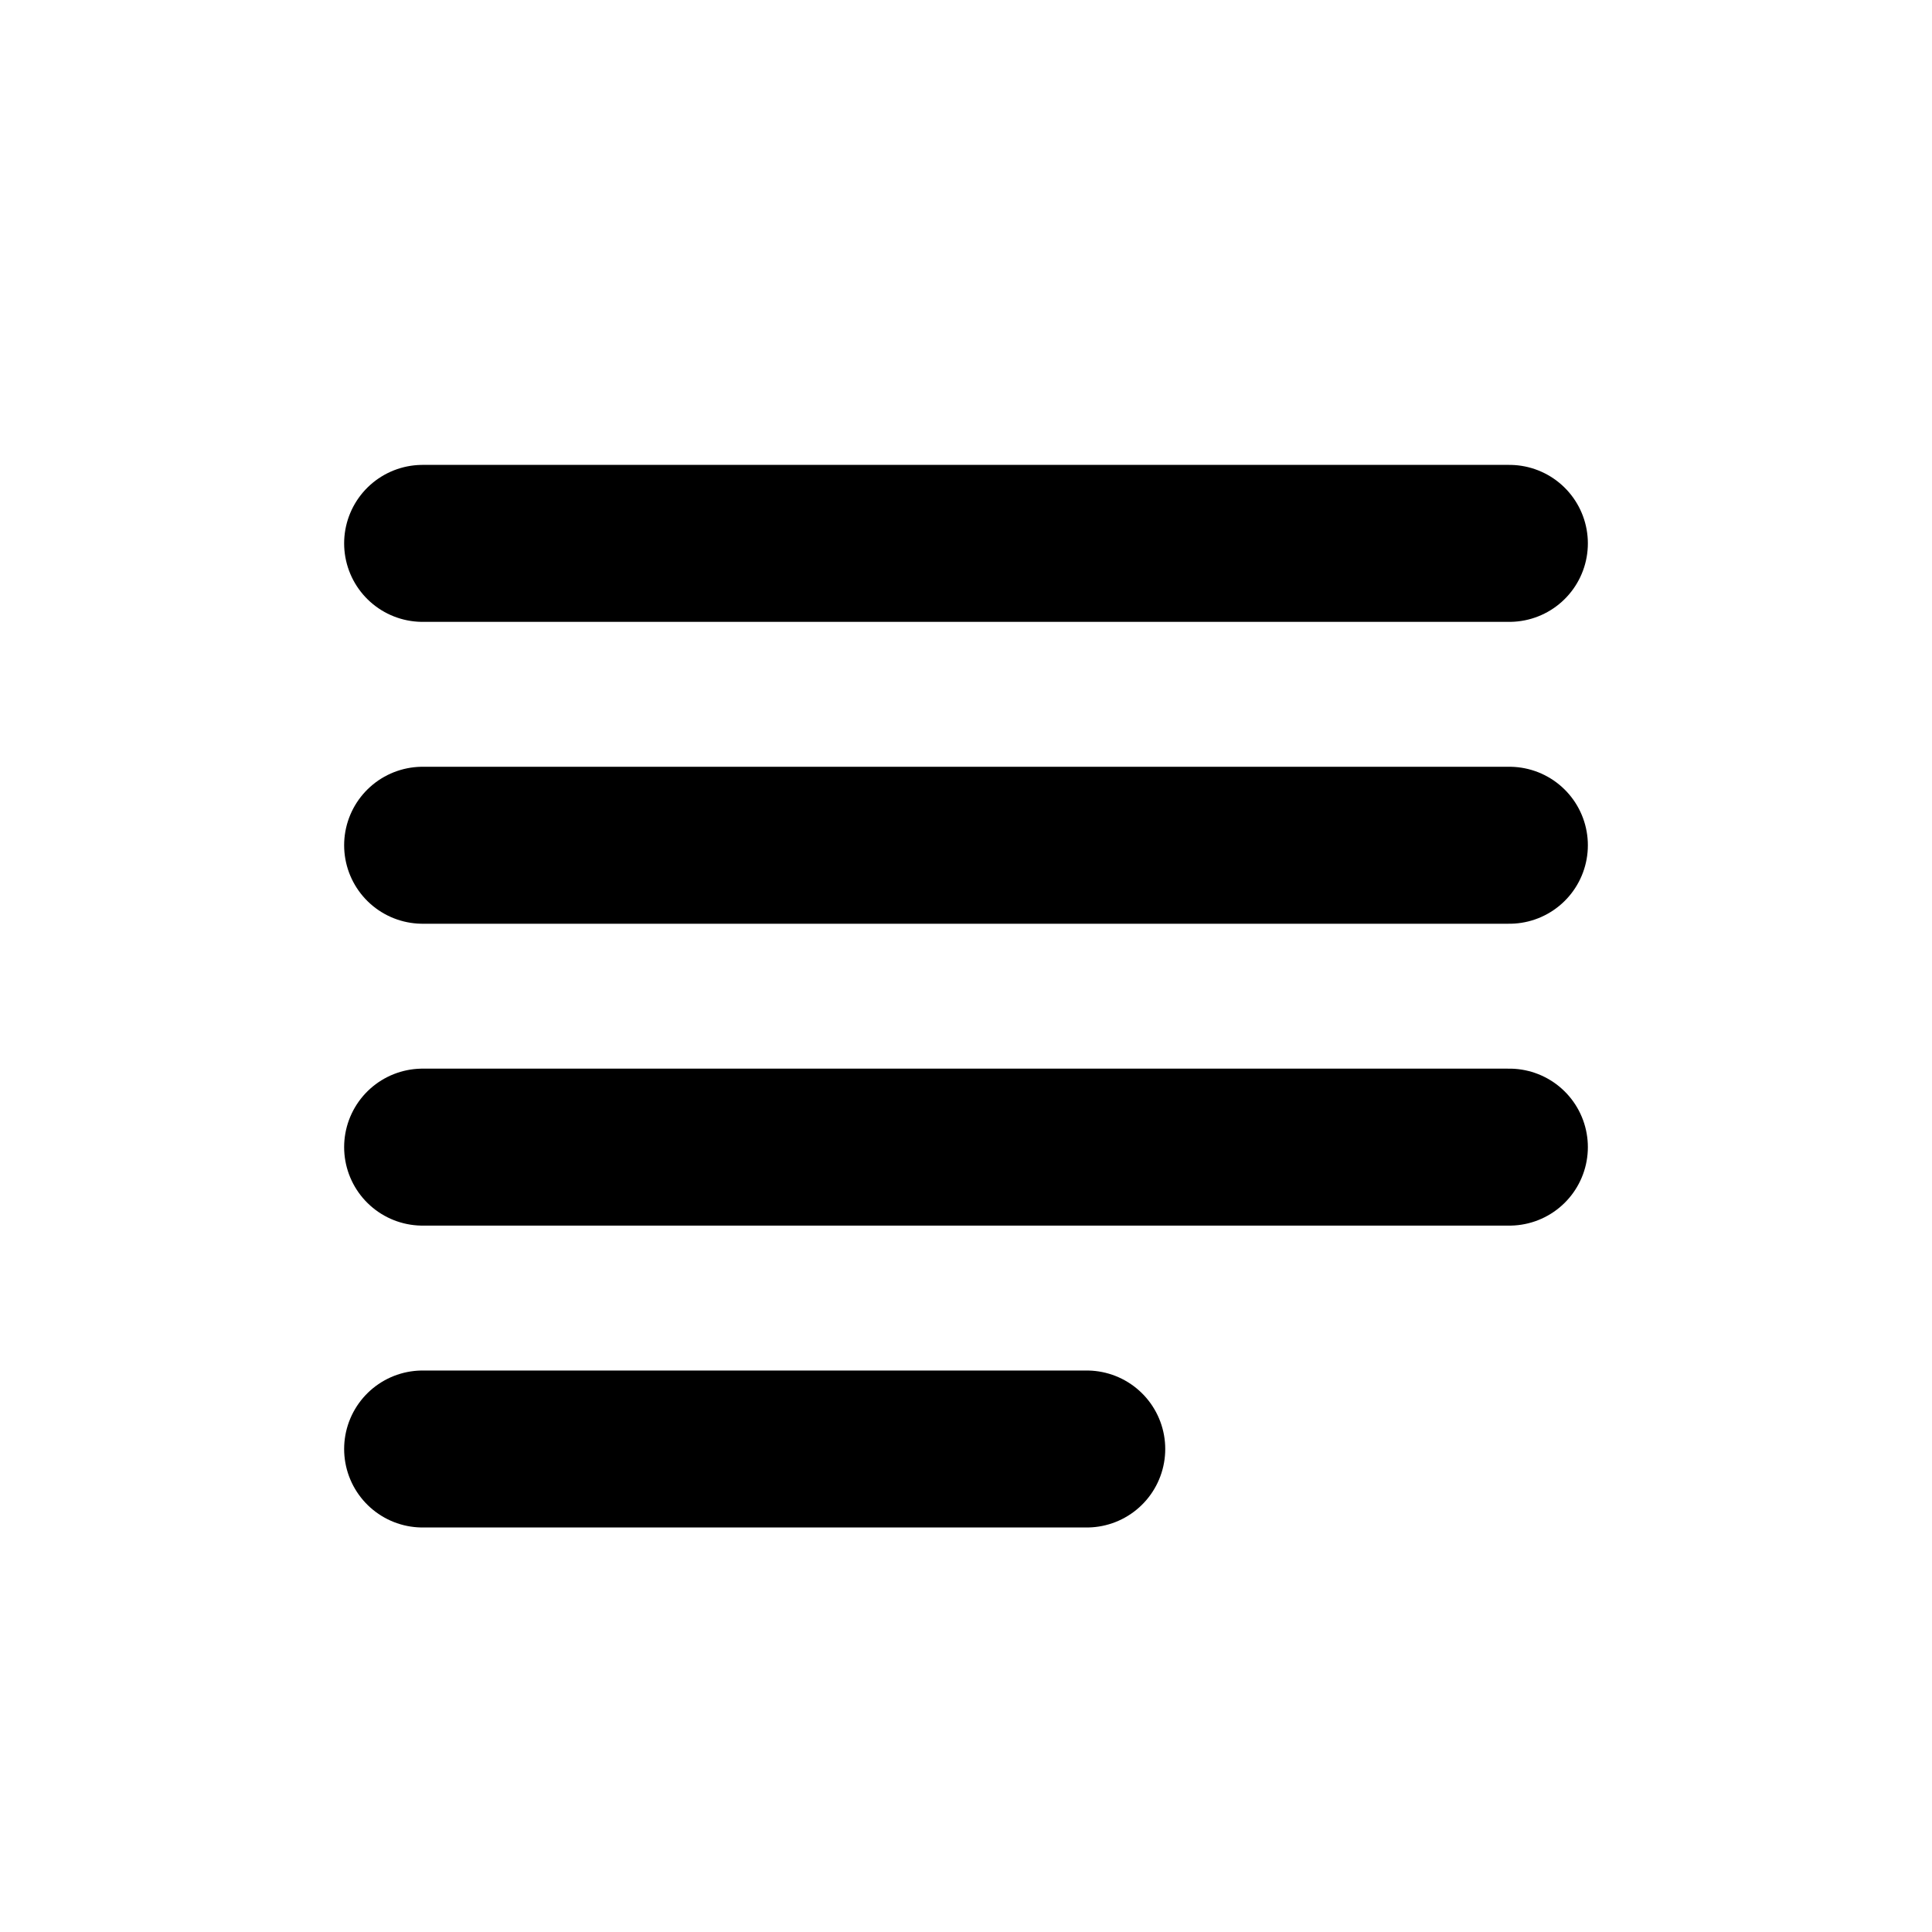
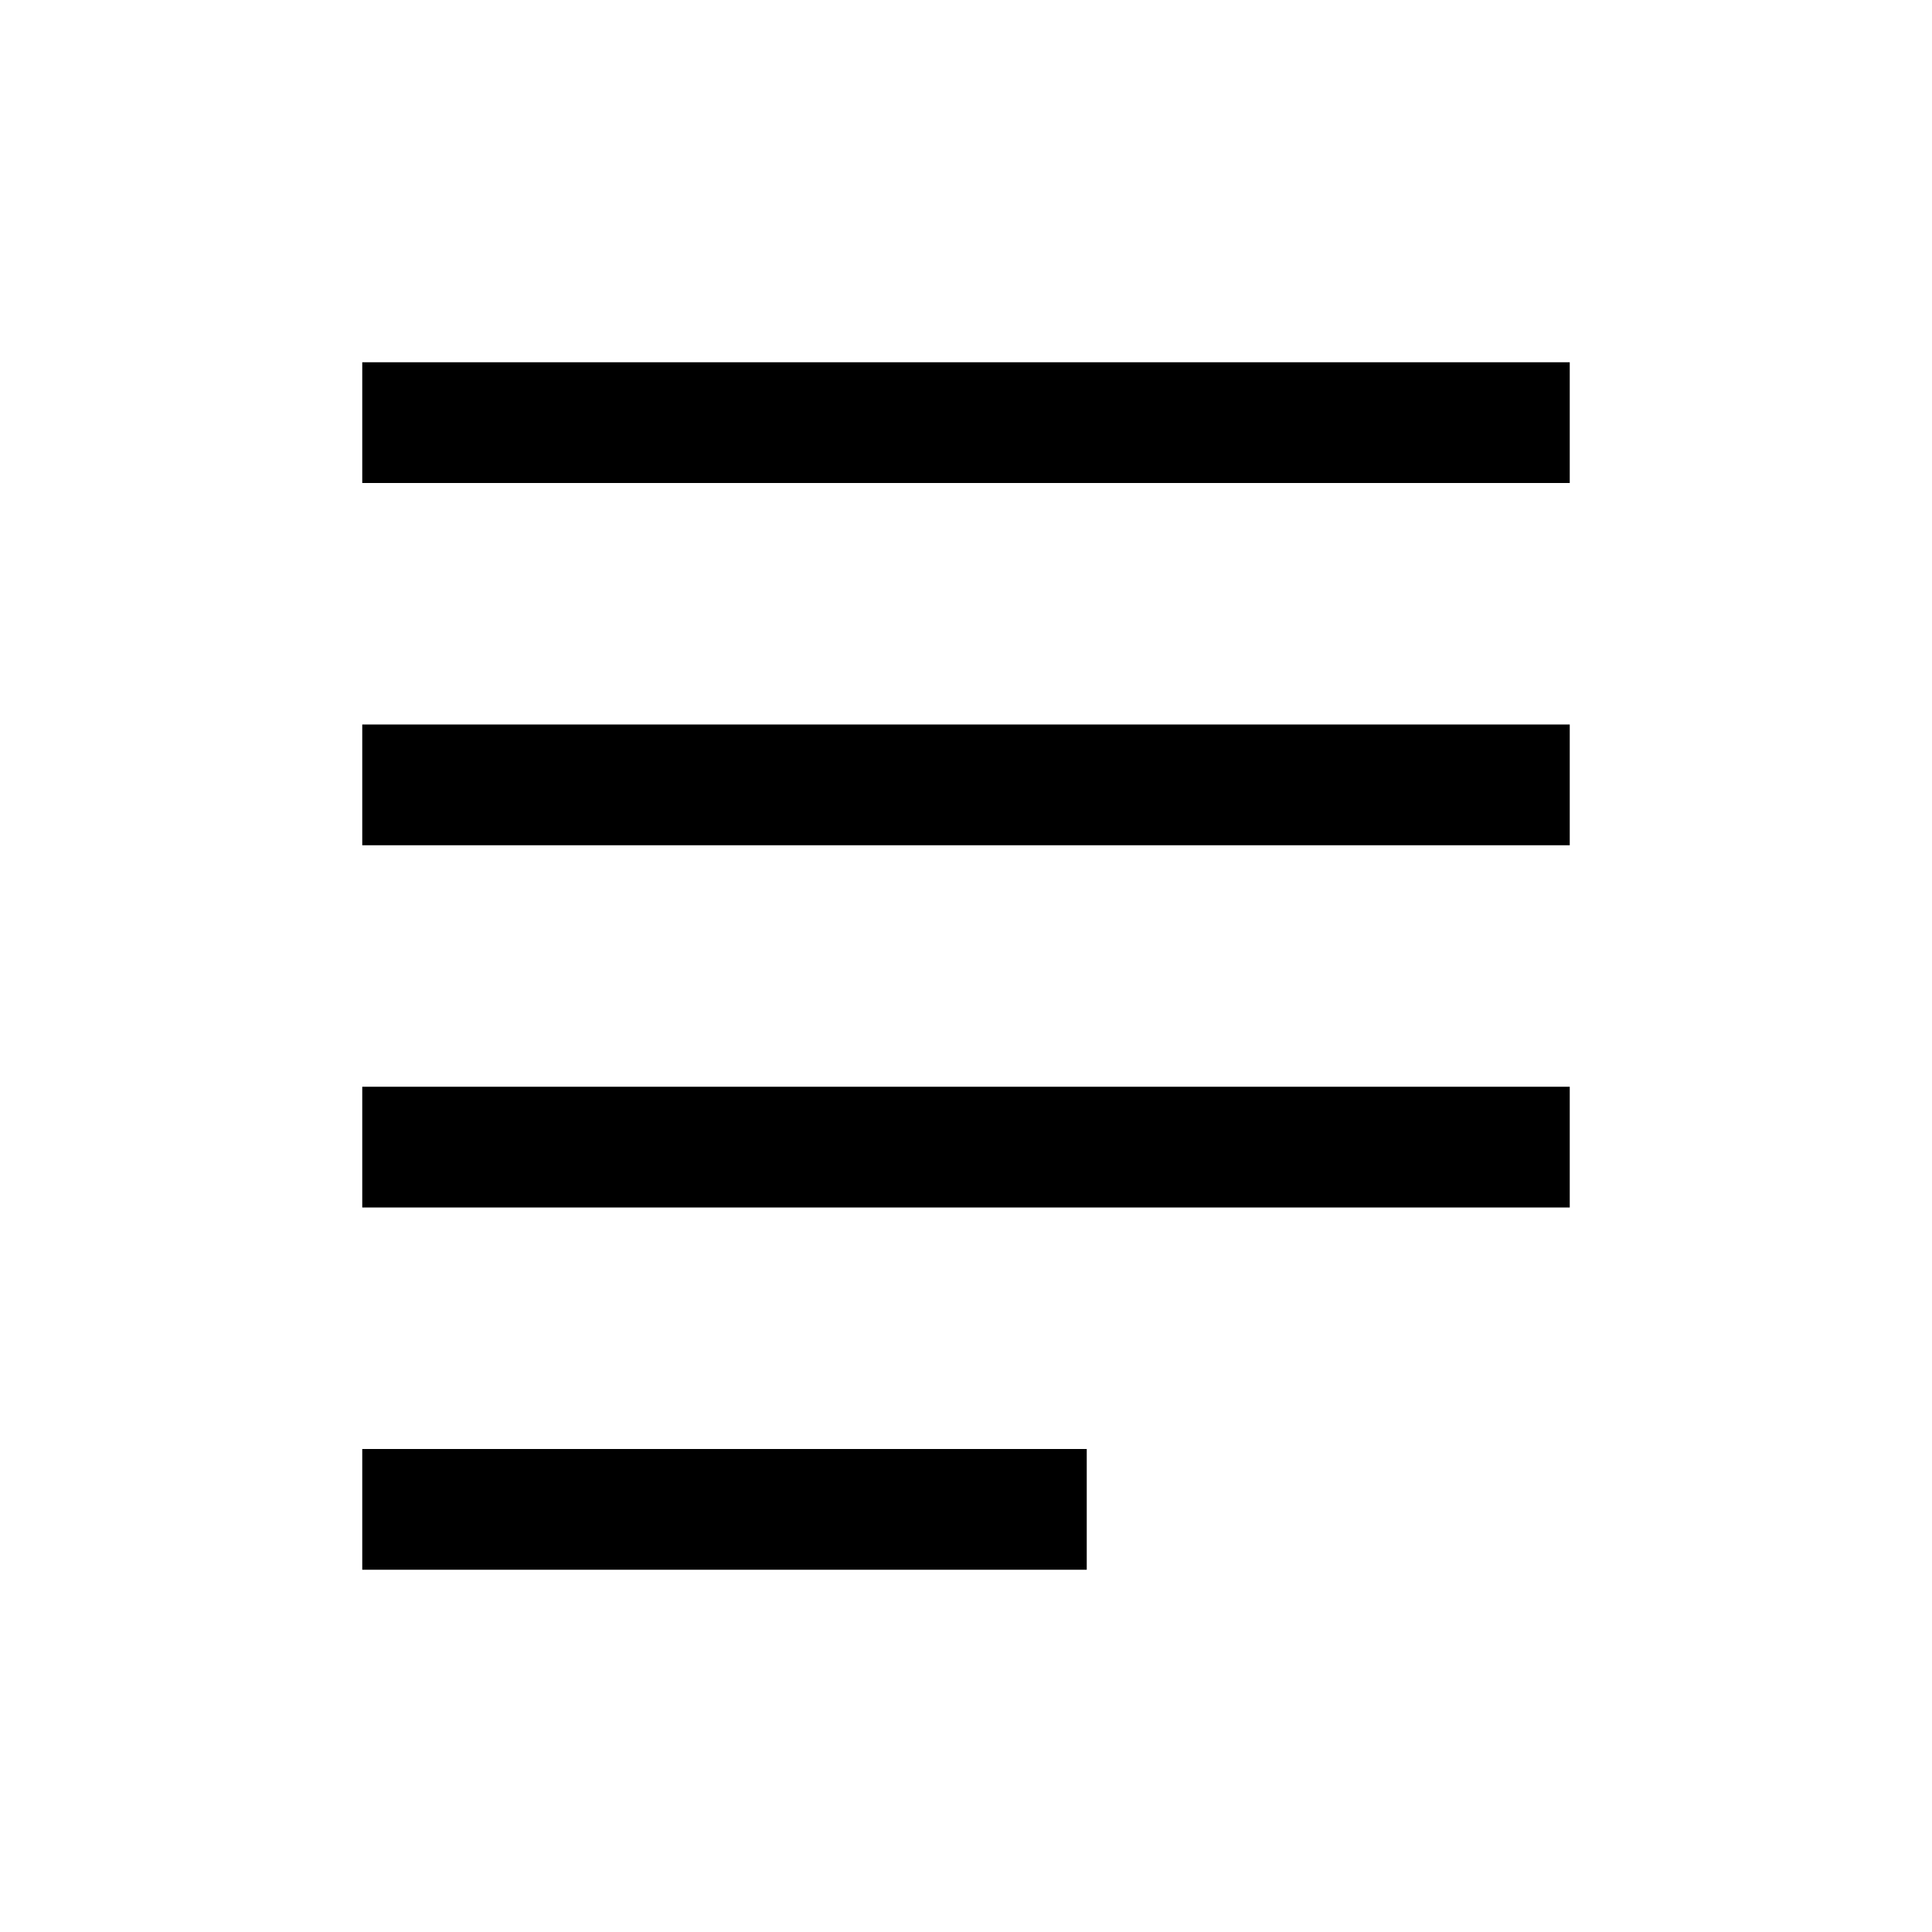
- <svg xmlns="http://www.w3.org/2000/svg" width="16" height="16" viewBox="0 0 16 16" fill="none" stroke="currentColor" stroke-width="1.3" stroke-linecap="round" stroke-linejoin="round">
-   <path d="M3.5 4.5h9" />
-   <path d="M3.5 7h9" />
-   <path d="M3.5 9.5h9" />
-   <path d="M3.5 12h5.5" />
+ <svg xmlns="http://www.w3.org/2000/svg" width="16" height="16" viewBox="0 0 16 16" fill="none" stroke="currentColor" stroke-width="1" stroke-linecap="butt" stroke-linejoin="miter">
+   <path d="M3 3.5H13" />
+   <path d="M3 6.5H13" />
+   <path d="M3 9.5H13" />
+   <path d="M3 12.5H9" />
</svg>
